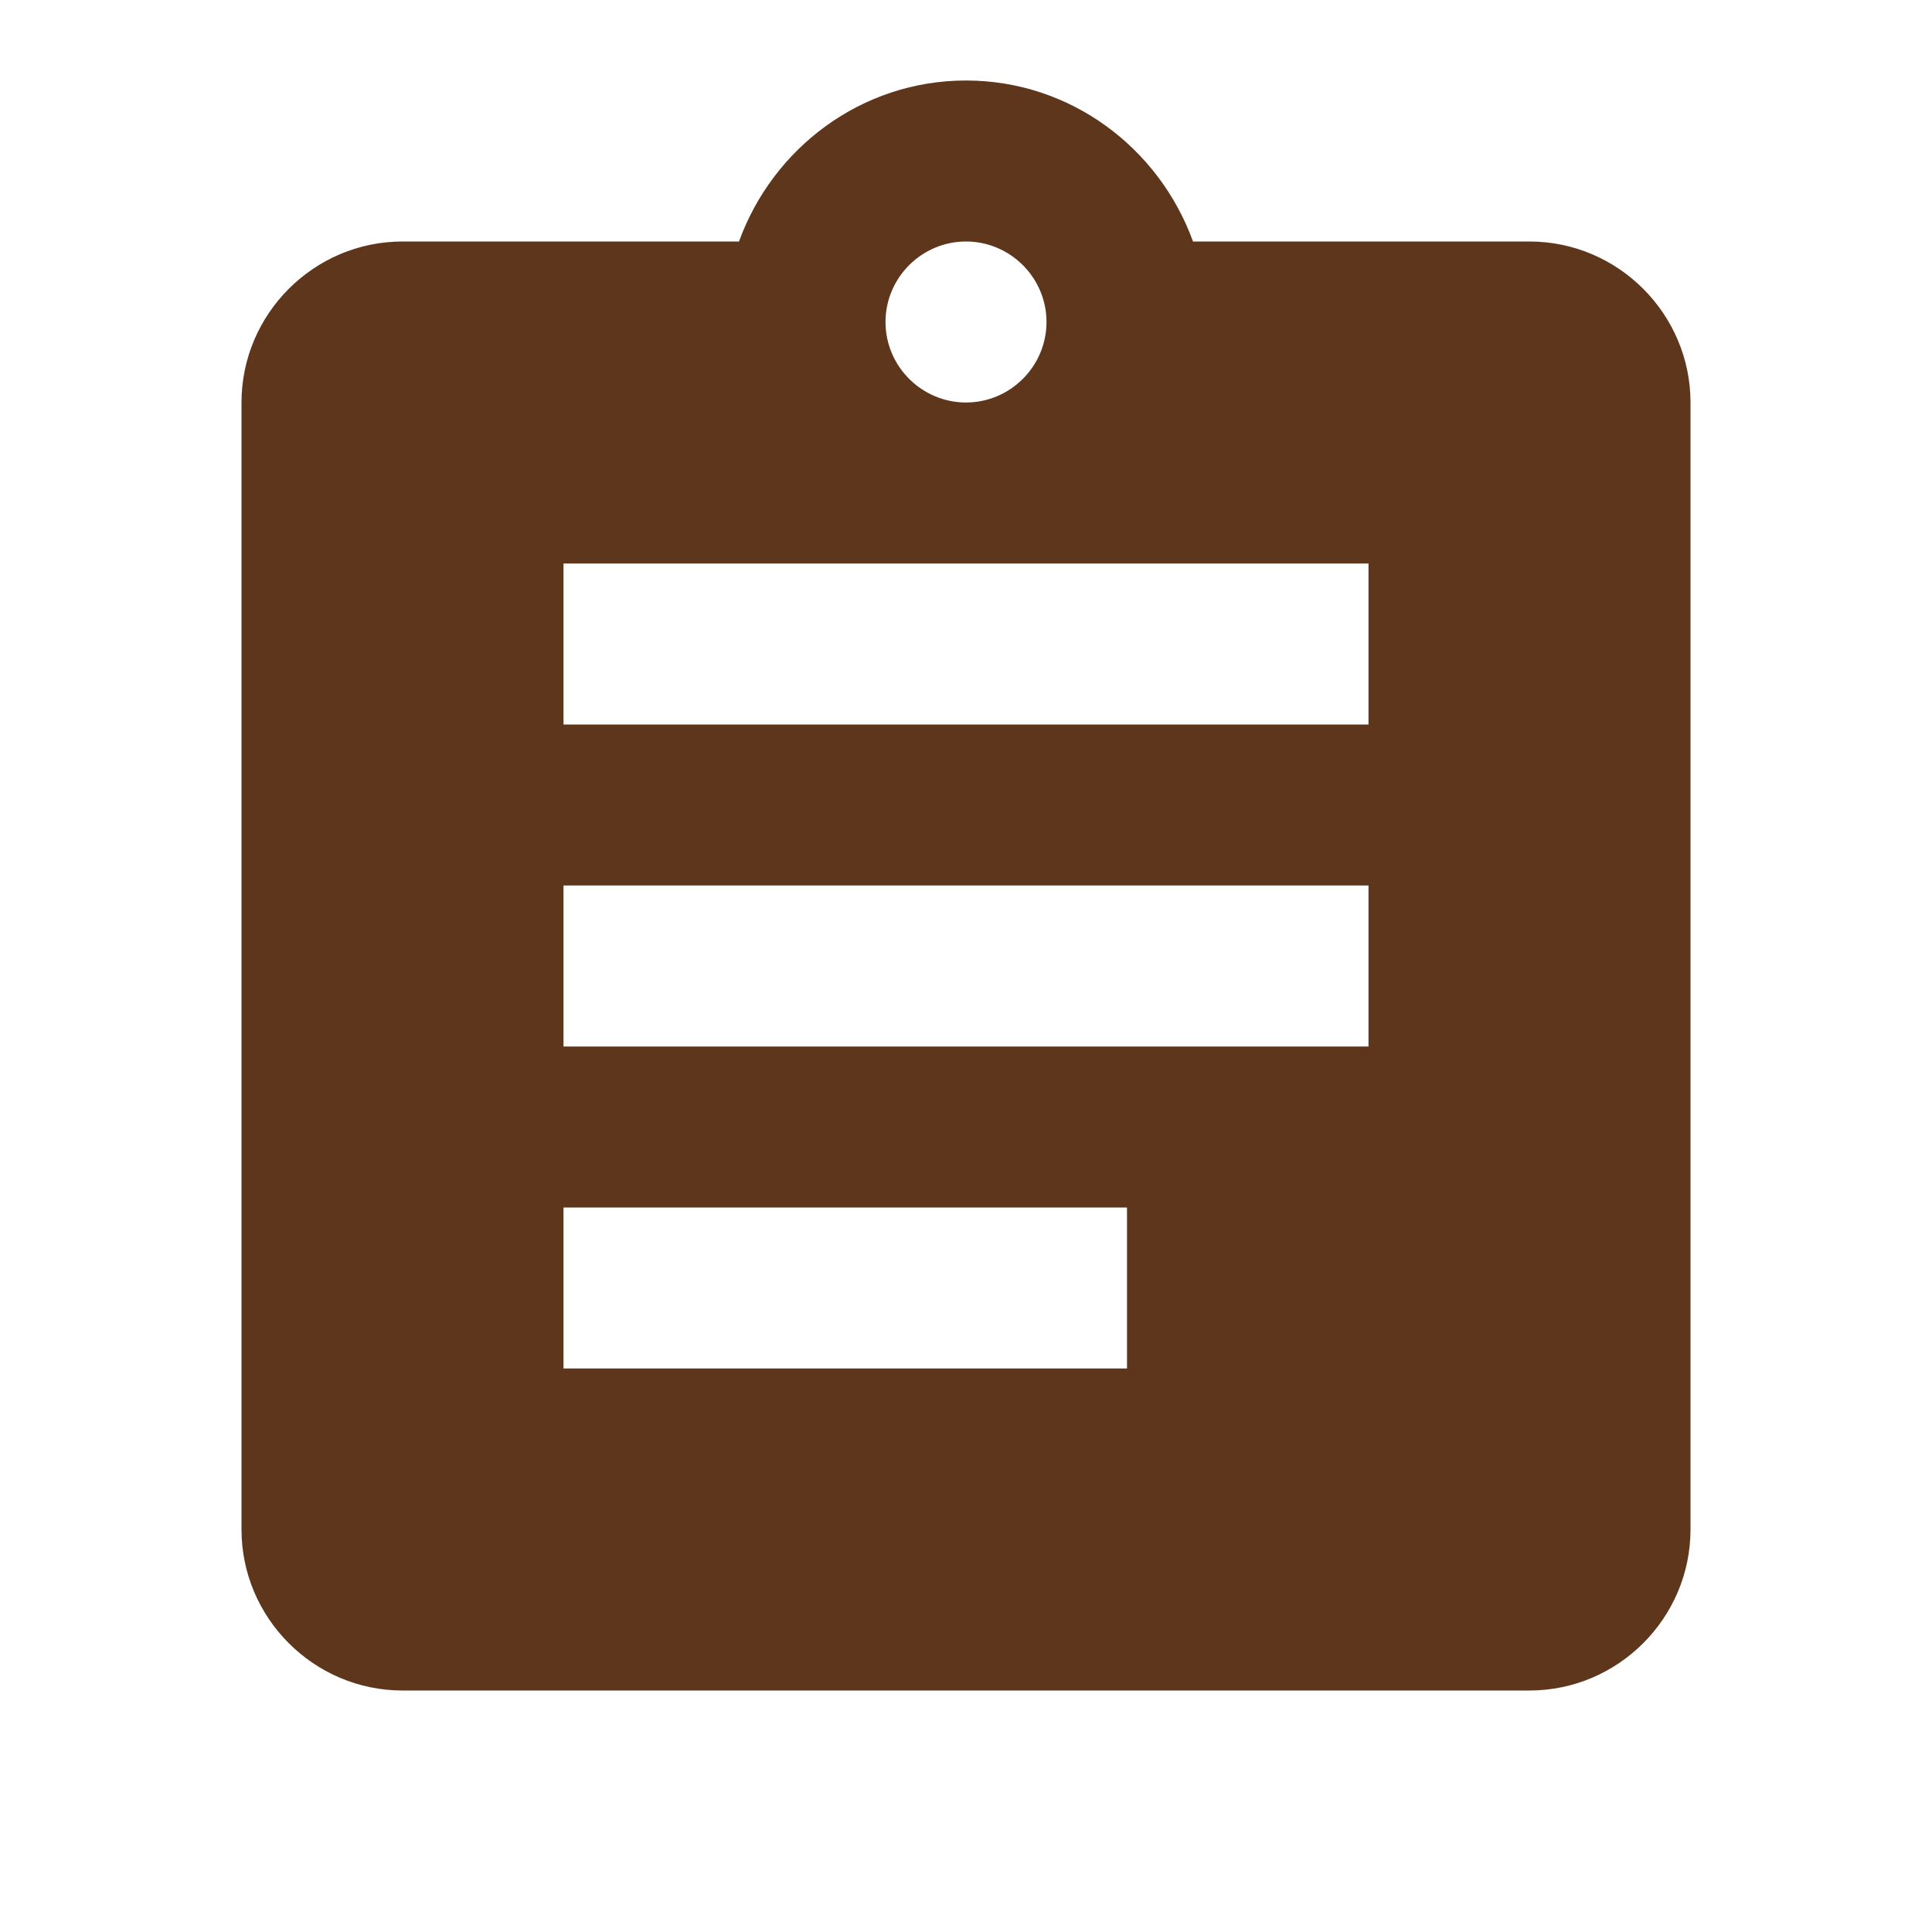
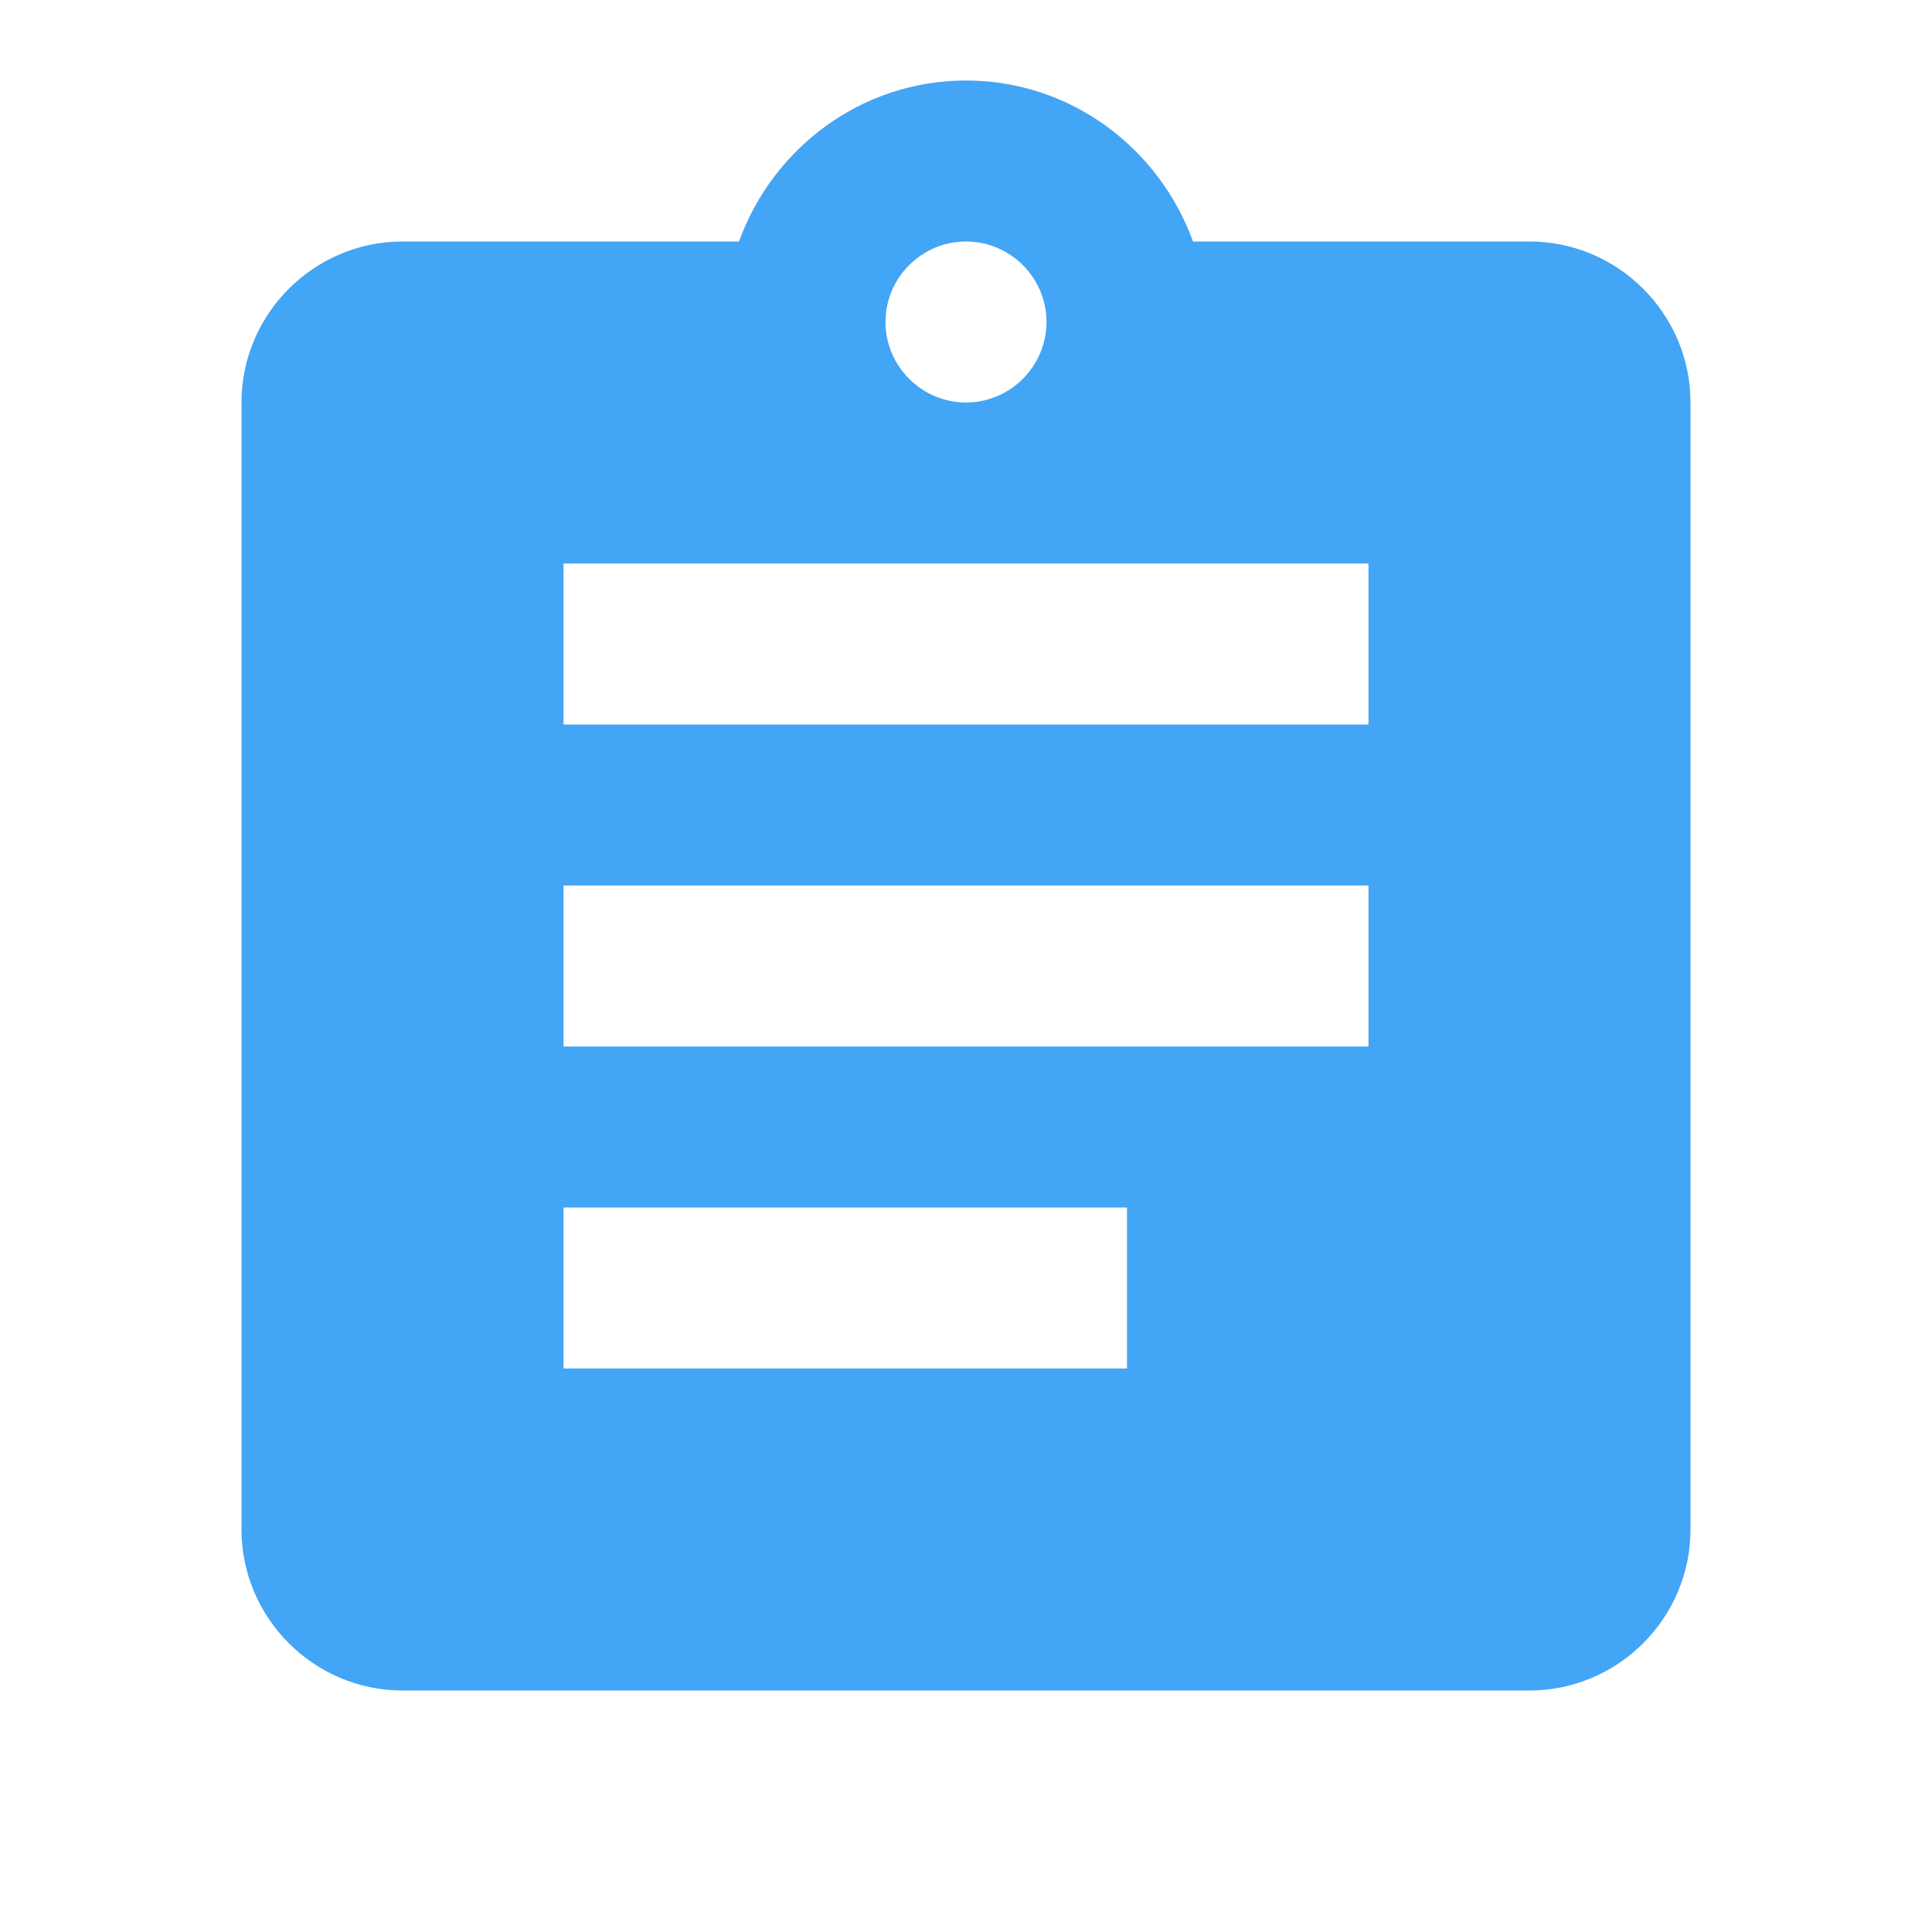
- <svg xmlns="http://www.w3.org/2000/svg" viewBox="0 0 24 24" fill="#5E361C">
+ <svg xmlns="http://www.w3.org/2000/svg" viewBox="0 0 24 24" fill="#42A5F5">
  <path d="M19 3h-4.18C14.4 1.84 13.3 1 12 1c-1.3 0-2.4.84-2.82 2H5c-1.1 0-2 .9-2 2v14c0 1.1.9 2 2 2h14c1.1 0 2-.9 2-2V5c0-1.1-.9-2-2-2zm-7 0c.55 0 1 .45 1 1s-.45 1-1 1-1-.45-1-1 .45-1 1-1zm2 14H7v-2h7v2zm3-4H7v-2h10v2zm0-4H7V7h10v2z" />
</svg>
